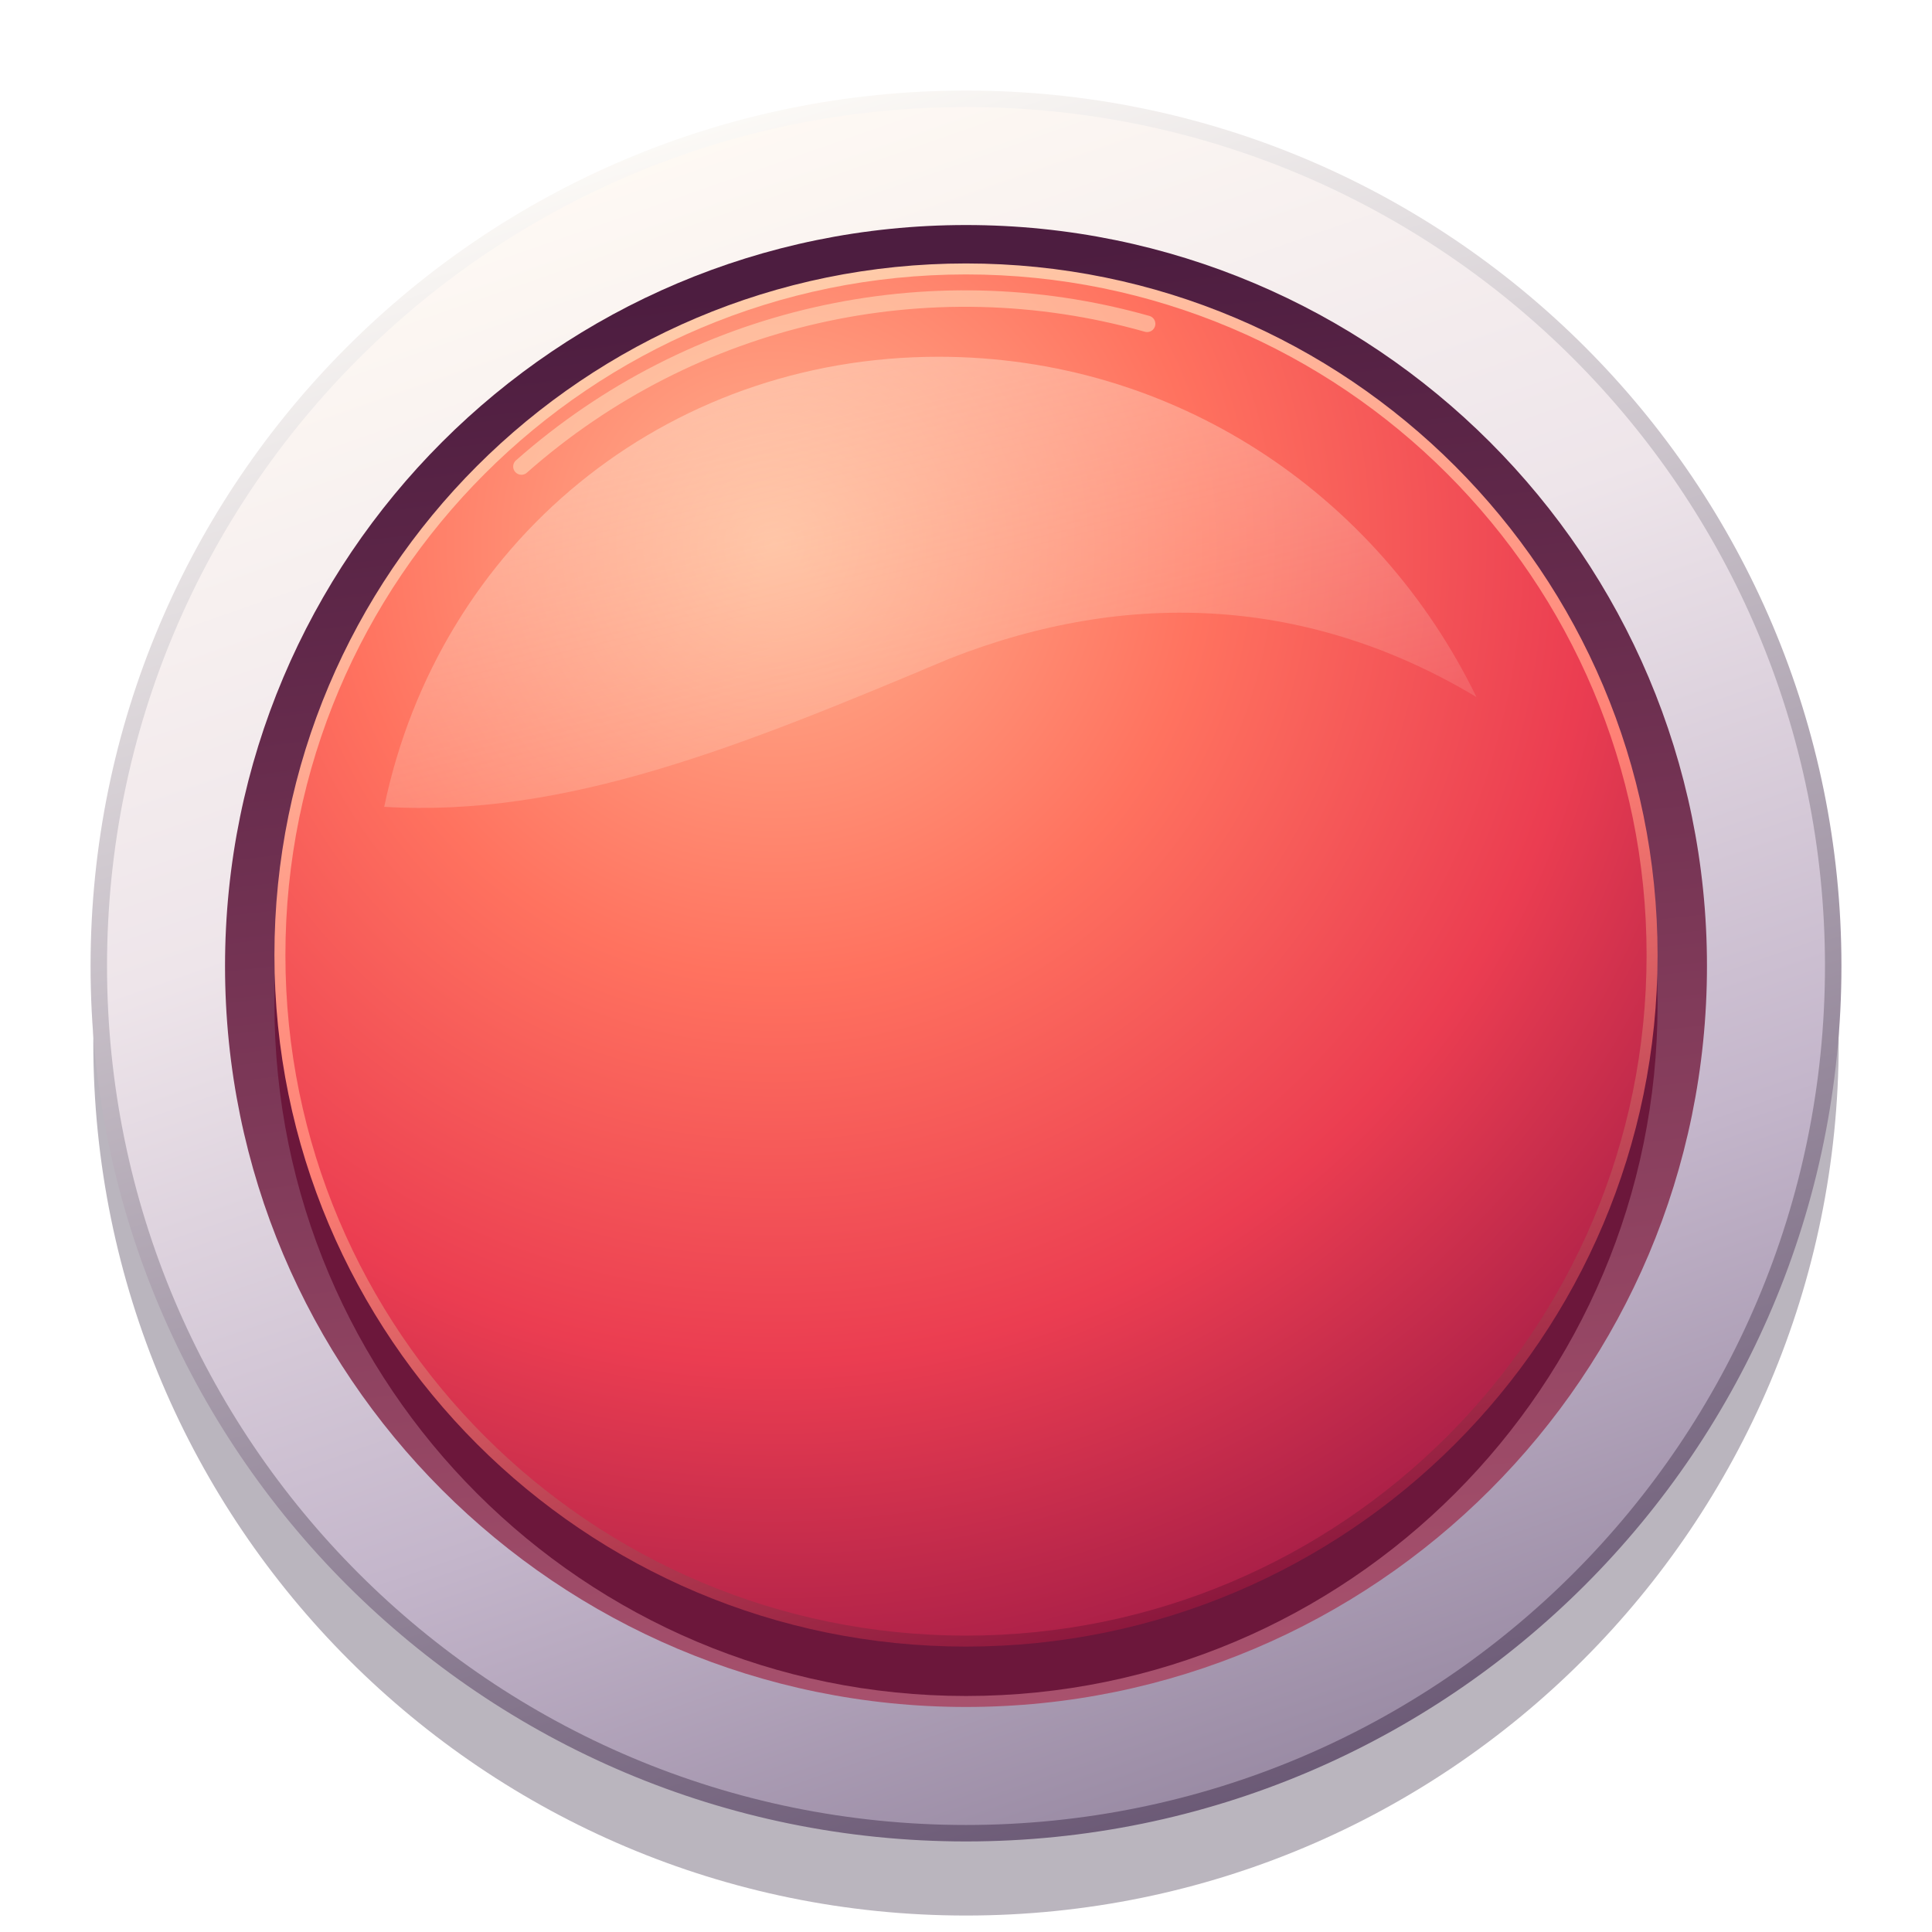
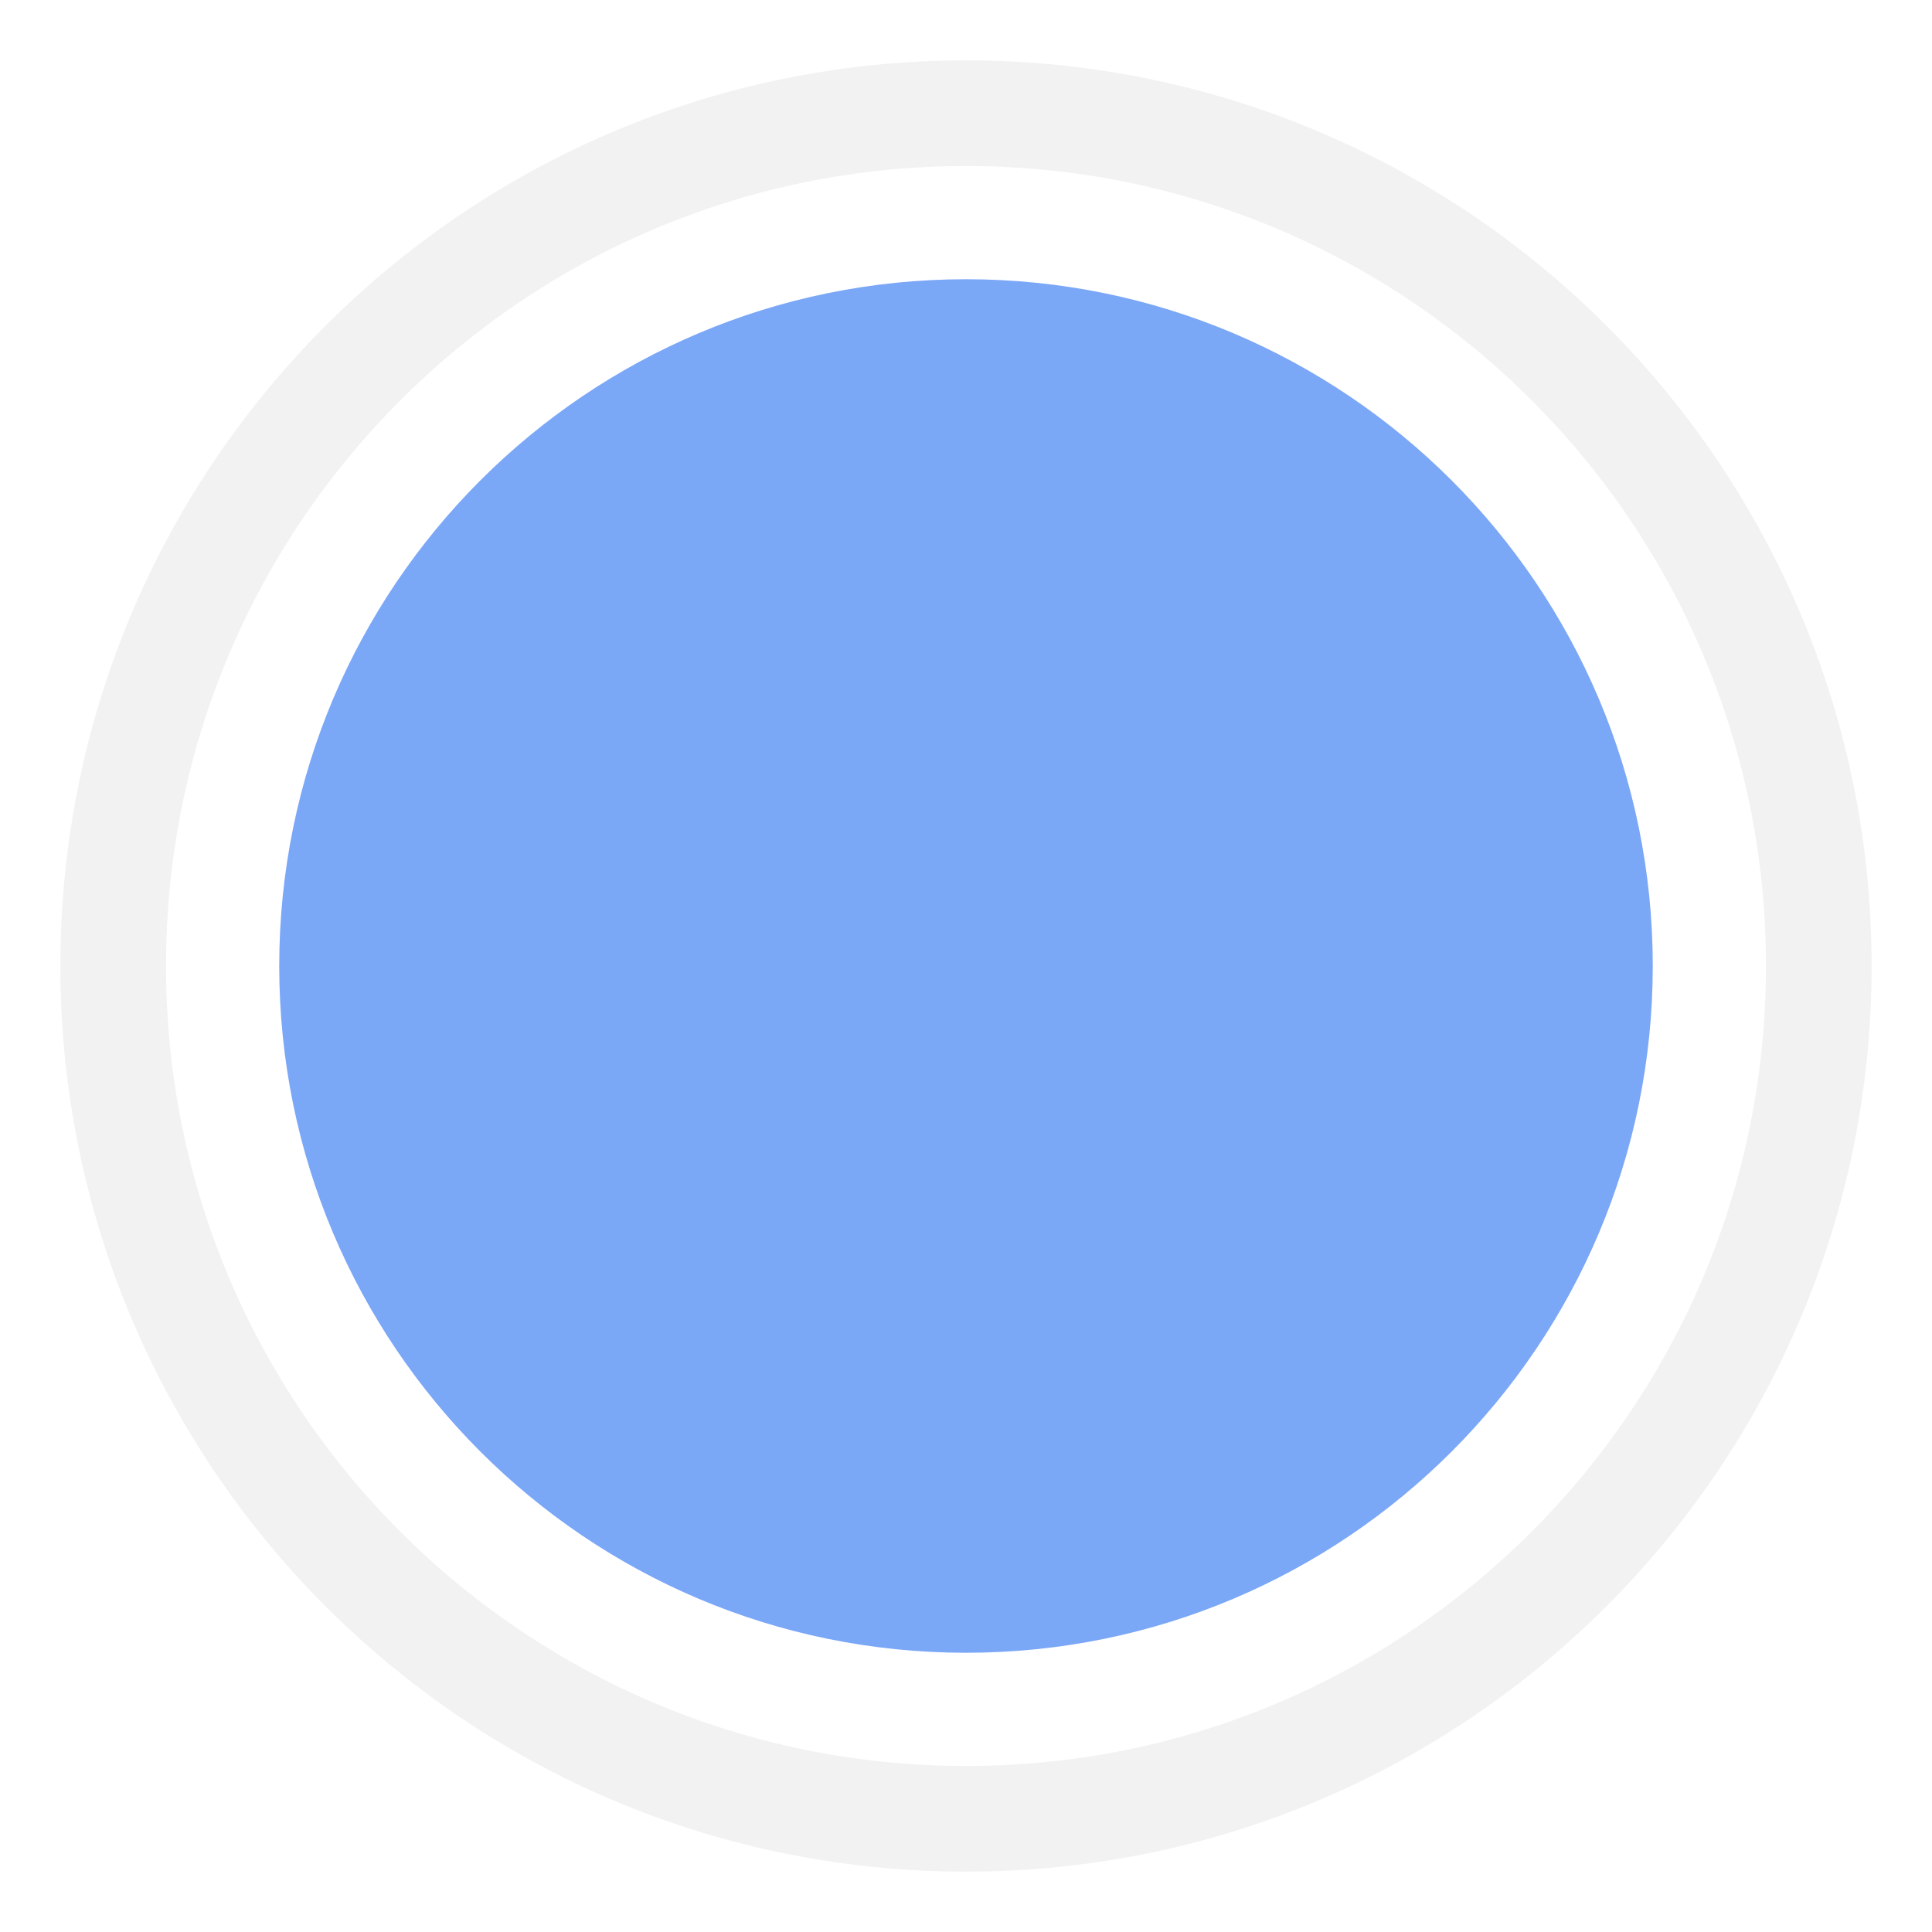
- <svg xmlns="http://www.w3.org/2000/svg" width="512" height="512" viewBox="80 70 352 352">
-   <defs>
-     <linearGradient id="metal" x1="190" y1="96" x2="300" y2="411" gradientUnits="userSpaceOnUse">
-       <stop stop-color="#fffaf4" />
-       <stop offset=".35" stop-color="#eee5ea" />
-       <stop offset=".7" stop-color="#c4b6cb" />
-       <stop offset="1" stop-color="#94859f" />
-     </linearGradient>
-     <linearGradient id="metalEdge" x1="200" y1="88" x2="300" y2="408" gradientUnits="userSpaceOnUse">
-       <stop stop-color="#fffdf9" />
-       <stop offset="1" stop-color="#685673" />
-     </linearGradient>
-     <linearGradient id="socket" x1="240" y1="120" x2="270" y2="384" gradientUnits="userSpaceOnUse">
-       <stop stop-color="#4d1d40" />
-       <stop offset="1" stop-color="#aa526e" />
-     </linearGradient>
-     <radialGradient id="button" cx=".36" cy=".2" r=".83">
-       <stop stop-color="#ffb28f" />
-       <stop offset=".38" stop-color="#ff725f" />
-       <stop offset=".72" stop-color="#eb3d51" />
-       <stop offset="1" stop-color="#ab2048" />
-     </radialGradient>
-     <linearGradient id="buttonEdge" x1="210" y1="123" x2="290" y2="370" gradientUnits="userSpaceOnUse">
-       <stop stop-color="#ffceab" />
-       <stop offset=".5" stop-color="#ff8075" />
-       <stop offset="1" stop-color="#88143b" />
-     </linearGradient>
-     <linearGradient id="sheen" x1="210" y1="129" x2="242" y2="261" gradientUnits="userSpaceOnUse">
-       <stop stop-color="#fff0db" stop-opacity=".46" />
-       <stop offset="1" stop-color="#fff0db" stop-opacity="0" />
-     </linearGradient>
-   </defs>
-   <ellipse cx="256" cy="260" rx="159" ry="159" fill="#271732" opacity=".32" />
-   <circle cx="256" cy="246" r="158" fill="url(#metal)" stroke="url(#metalEdge)" stroke-width="3" />
-   <circle cx="256" cy="246" r="135" fill="url(#socket)" />
-   <circle cx="256" cy="253" r="126" fill="#6c173b" />
-   <circle cx="256" cy="244" r="125" fill="url(#button)" stroke="url(#buttonEdge)" stroke-width="2" />
-   <path d="M150 217c10-48 51-82 101-82 43 0 80 25 98 62-30-18-63-20-96-7-38 16-70 29-103 27Z" fill="url(#sheen)" />
-   <path d="M175 155a122 122 0 0 1 114-26" fill="none" stroke="#ffe0bd" stroke-width="3" stroke-linecap="round" opacity=".55" />
+ <svg xmlns="http://www.w3.org/2000/svg" width="512" height="512" viewBox="0 0 512 512">
+   <circle cx="256" cy="256" r="226" fill="none" stroke="#f2f2f2" stroke-width="28" />
+   <circle cx="256" cy="256" r="182" fill="#7ba7f7" />
</svg>
